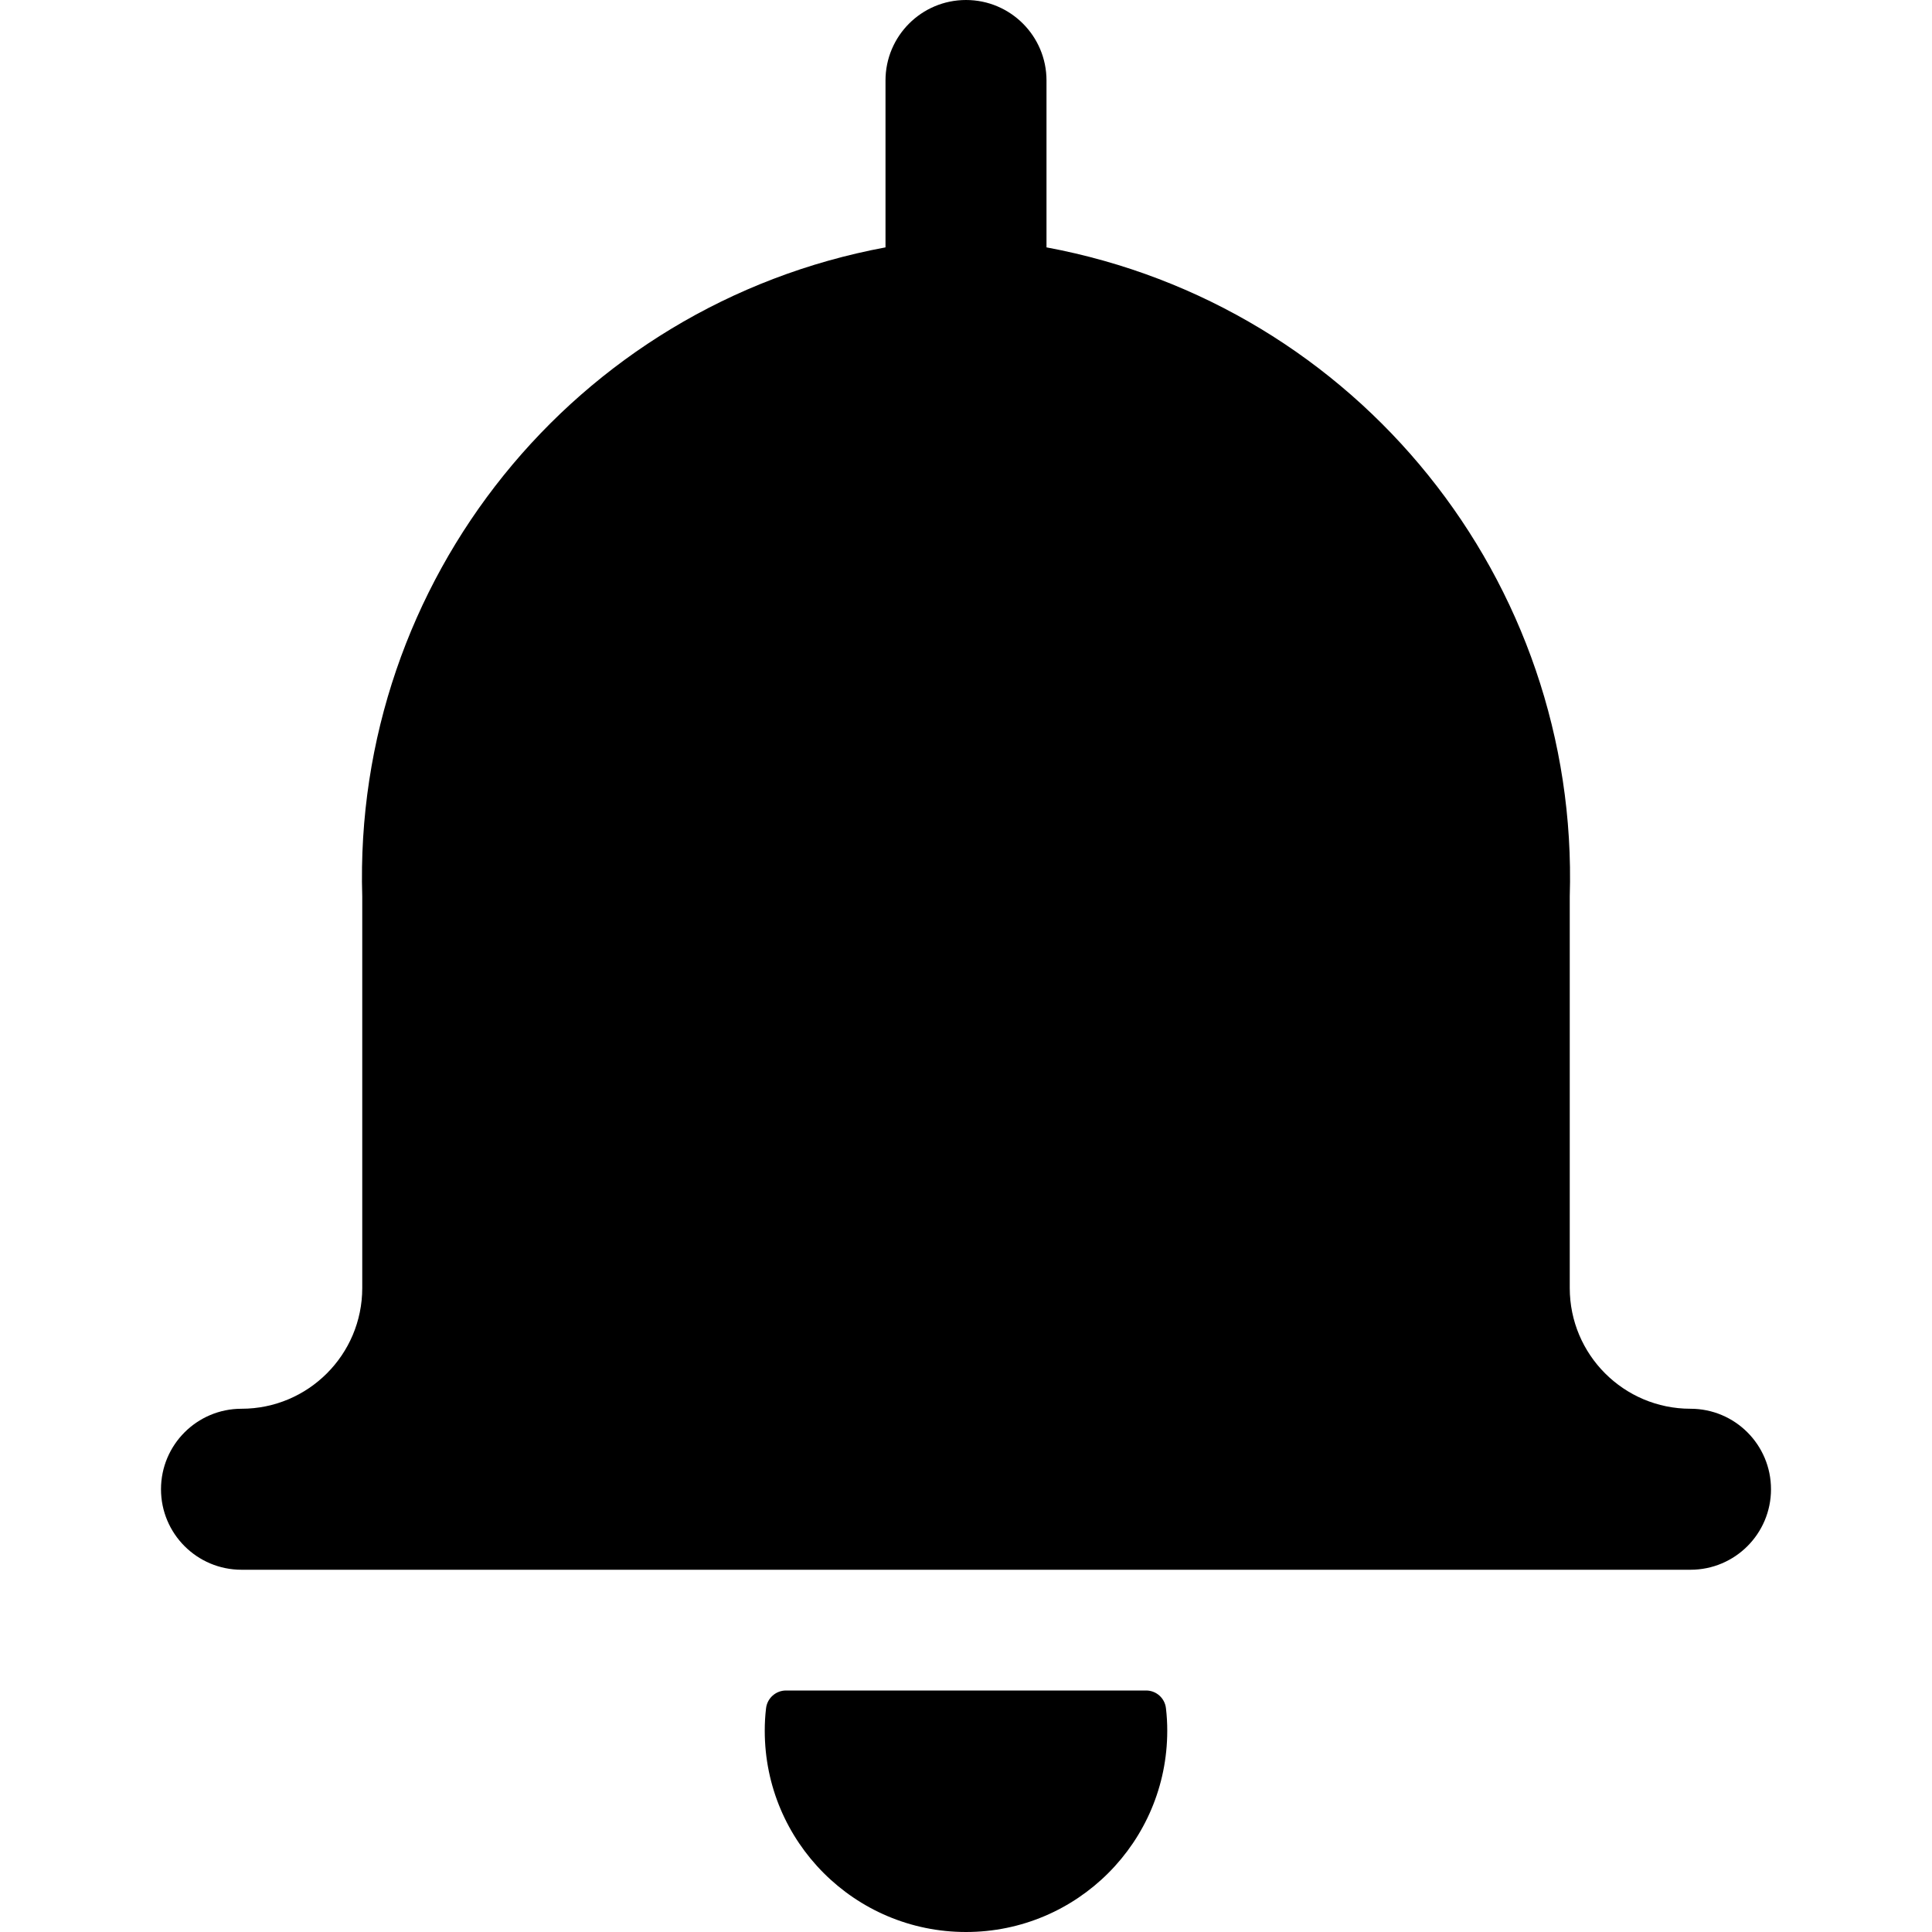
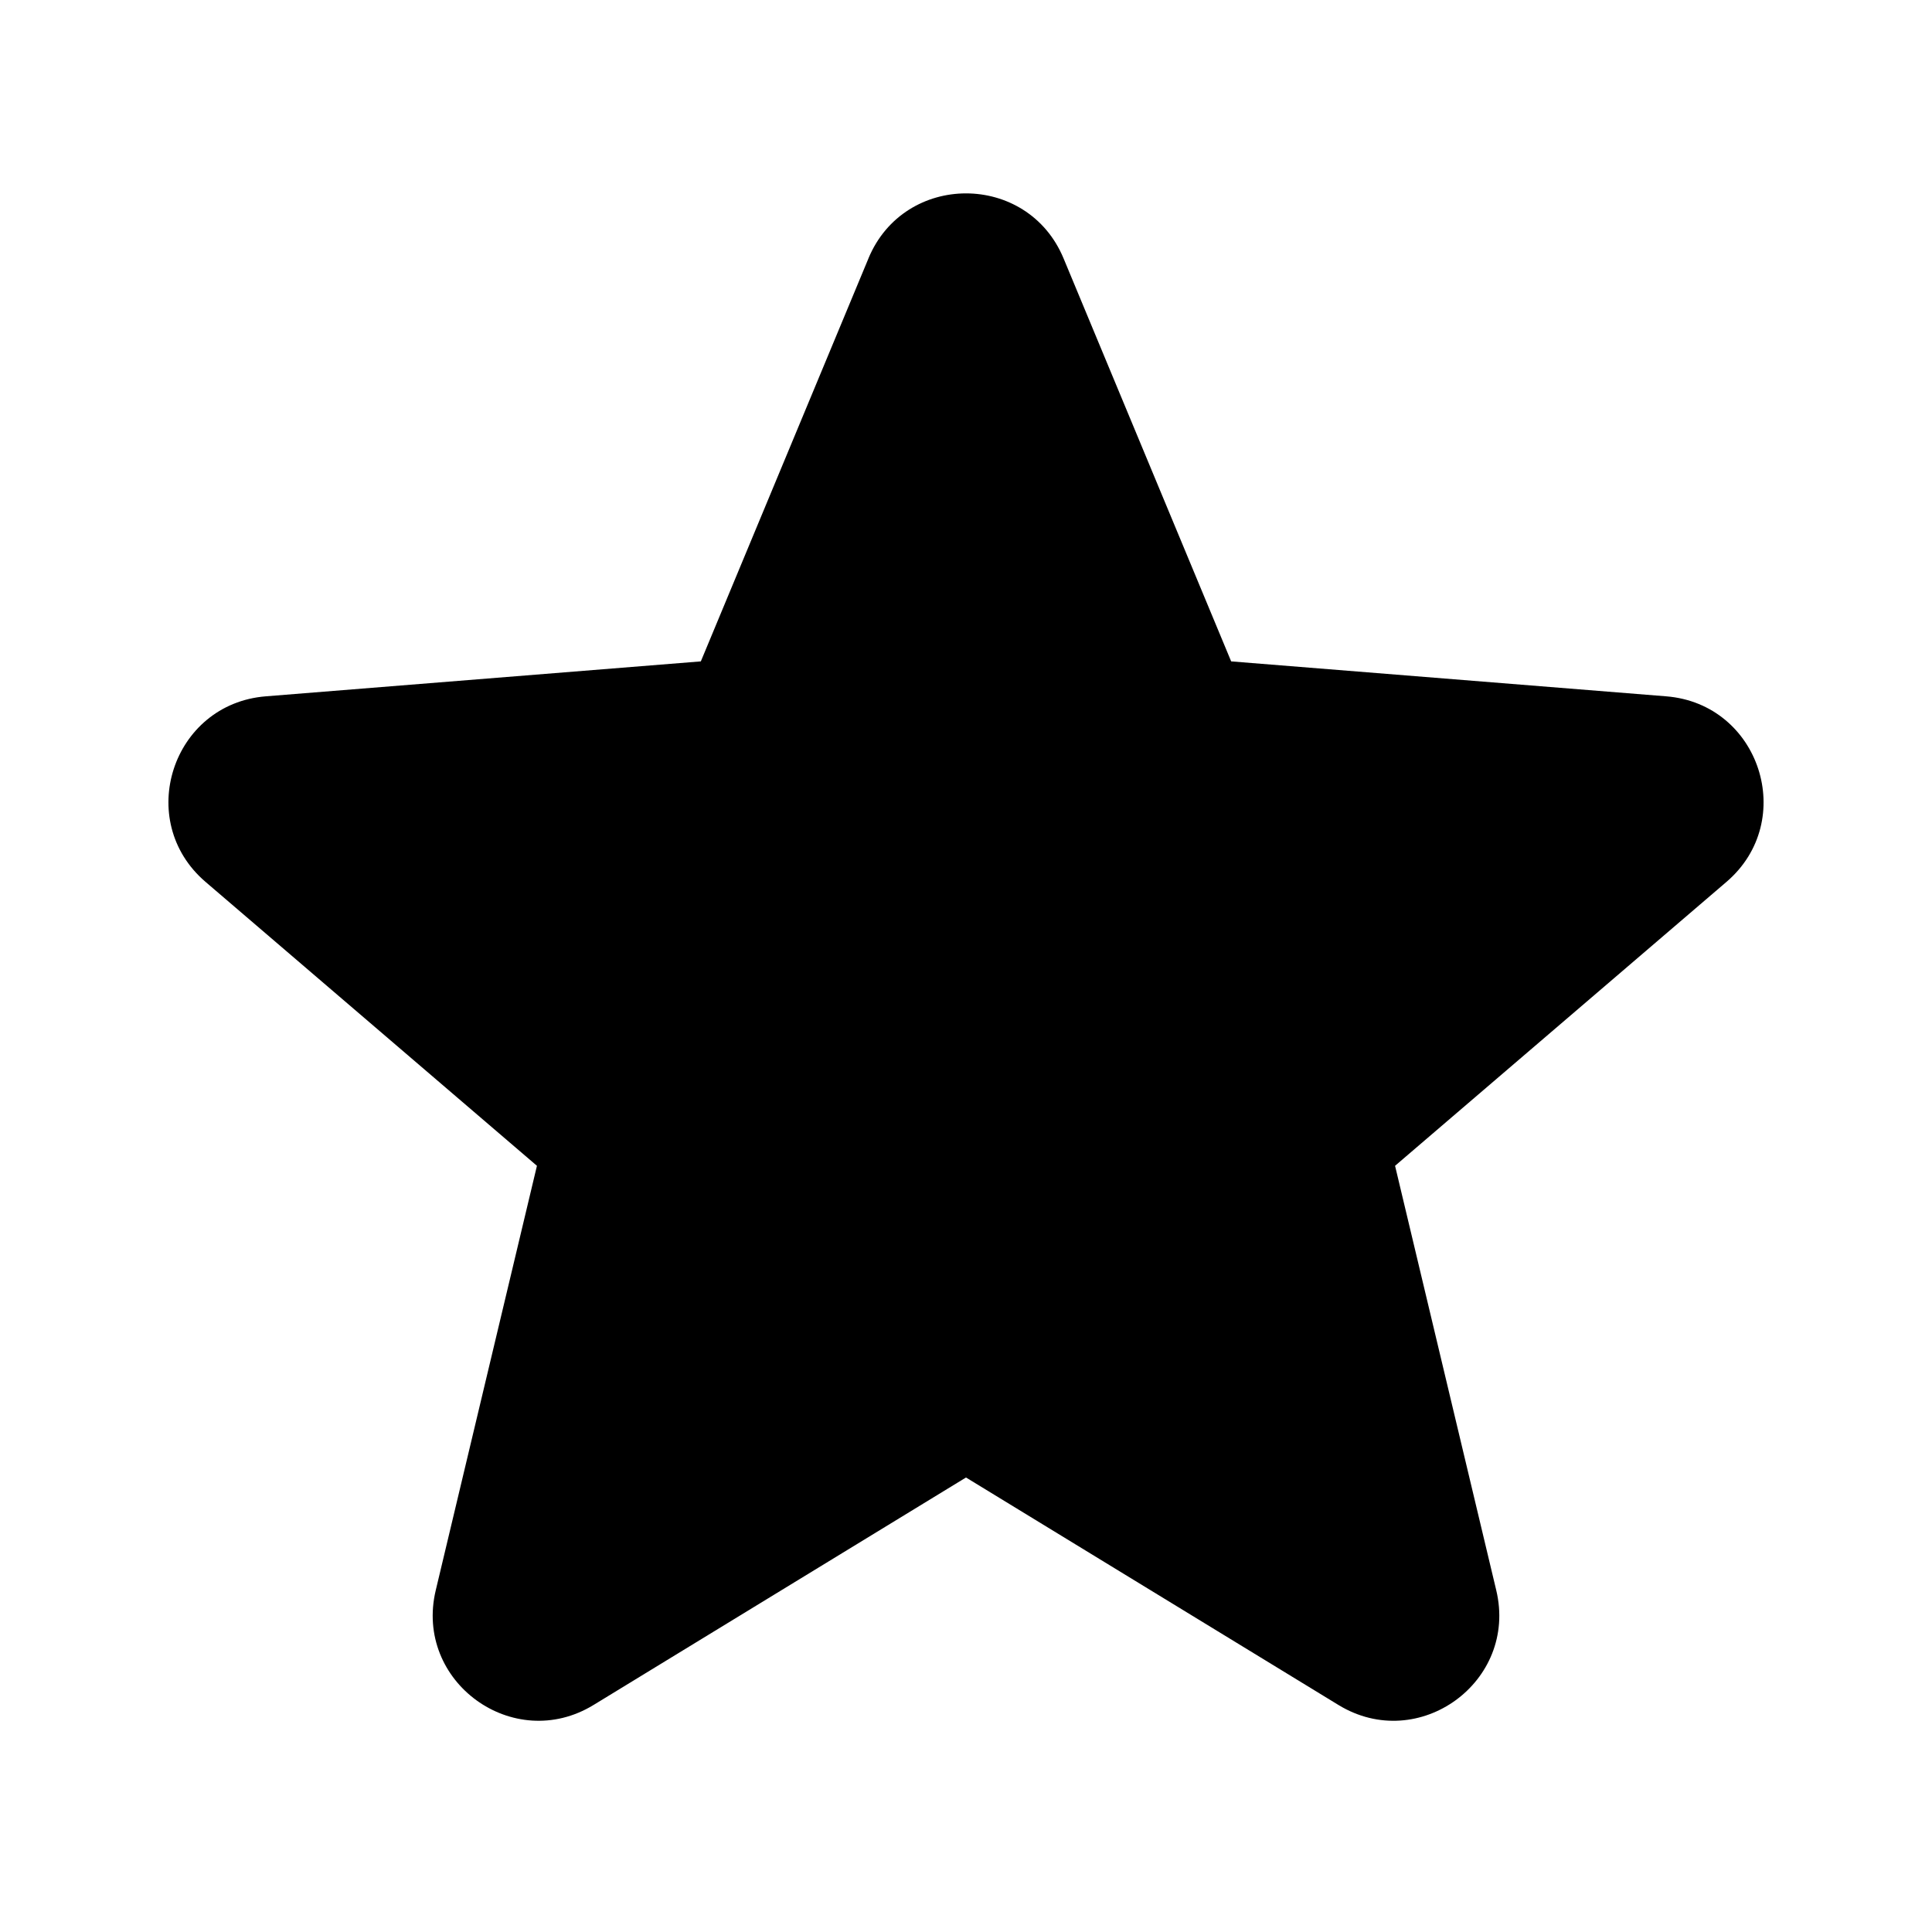
- <svg xmlns="http://www.w3.org/2000/svg" viewBox="0 0 24 24">
-   <path d="m21 17.5a1.5 1.5 0 0 1 -1.5-1.5v-4.862a7.957 7.957 0 0 0 -6.5-8.065v-2.073a1 1 0 0 0 -2 0v2.073a7.957 7.957 0 0 0 -6.5 8.065v4.862a1.5 1.5 0 0 1 -1.5 1.5 1 1 0 0 0 0 2h18a1 1 0 0 0 0-2z" />
-   <path d="m14.236 21h-4.472a.25.25 0 0 0 -.248.222 2.319 2.319 0 0 0 -.016.278 2.5 2.5 0 1 0 5 0 2.319 2.319 0 0 0 -.016-.278.248.248 0 0 0 -.248-.222z" />
+ <svg xmlns="http://www.w3.org/2000/svg" viewBox="0 0 24 24" fill="currentColor" class="size-6">
+   <path fill-rule="evenodd" d="M10.788 3.21c.448-1.077 1.976-1.077 2.424 0l2.082 5.006 5.404.434c1.164.093 1.636 1.545.749 2.305l-4.117 3.527 1.257 5.273c.271 1.136-.964 2.033-1.96 1.425L12 18.354 7.373 21.18c-.996.608-2.231-.29-1.96-1.425l1.257-5.273-4.117-3.527c-.887-.76-.415-2.212.749-2.305l5.404-.434 2.082-5.005Z" clip-rule="evenodd" />
</svg>
